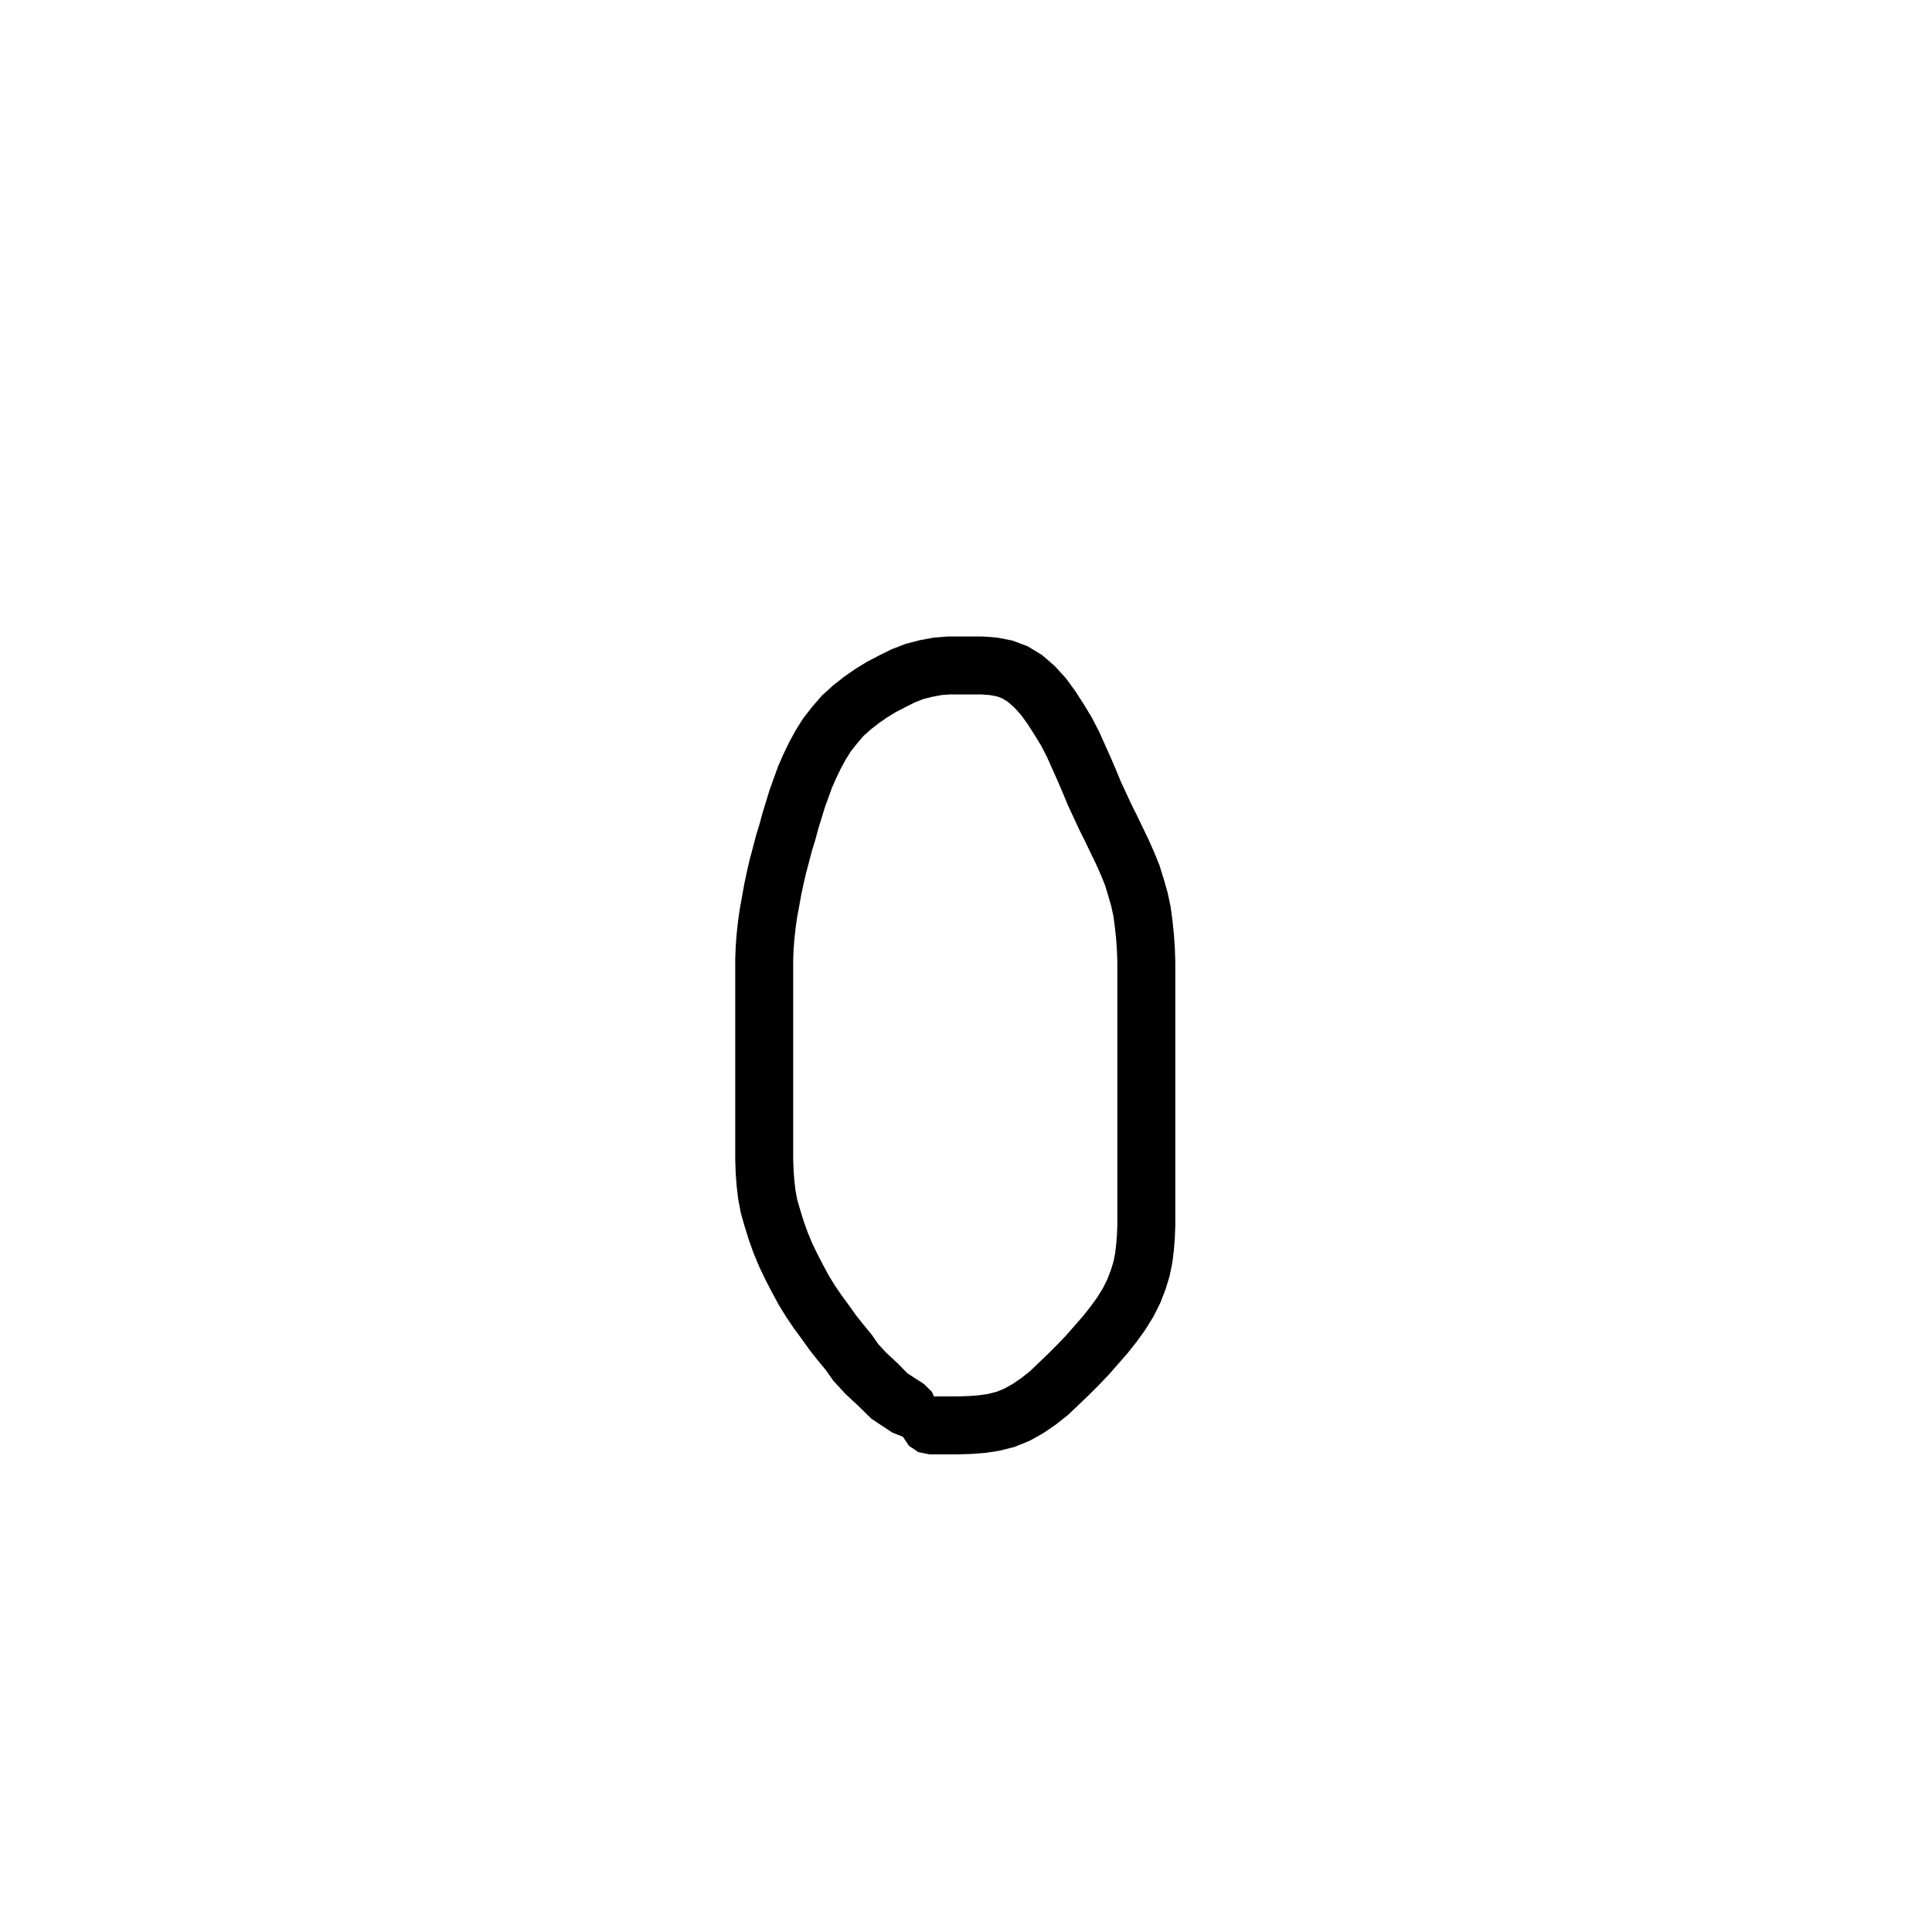
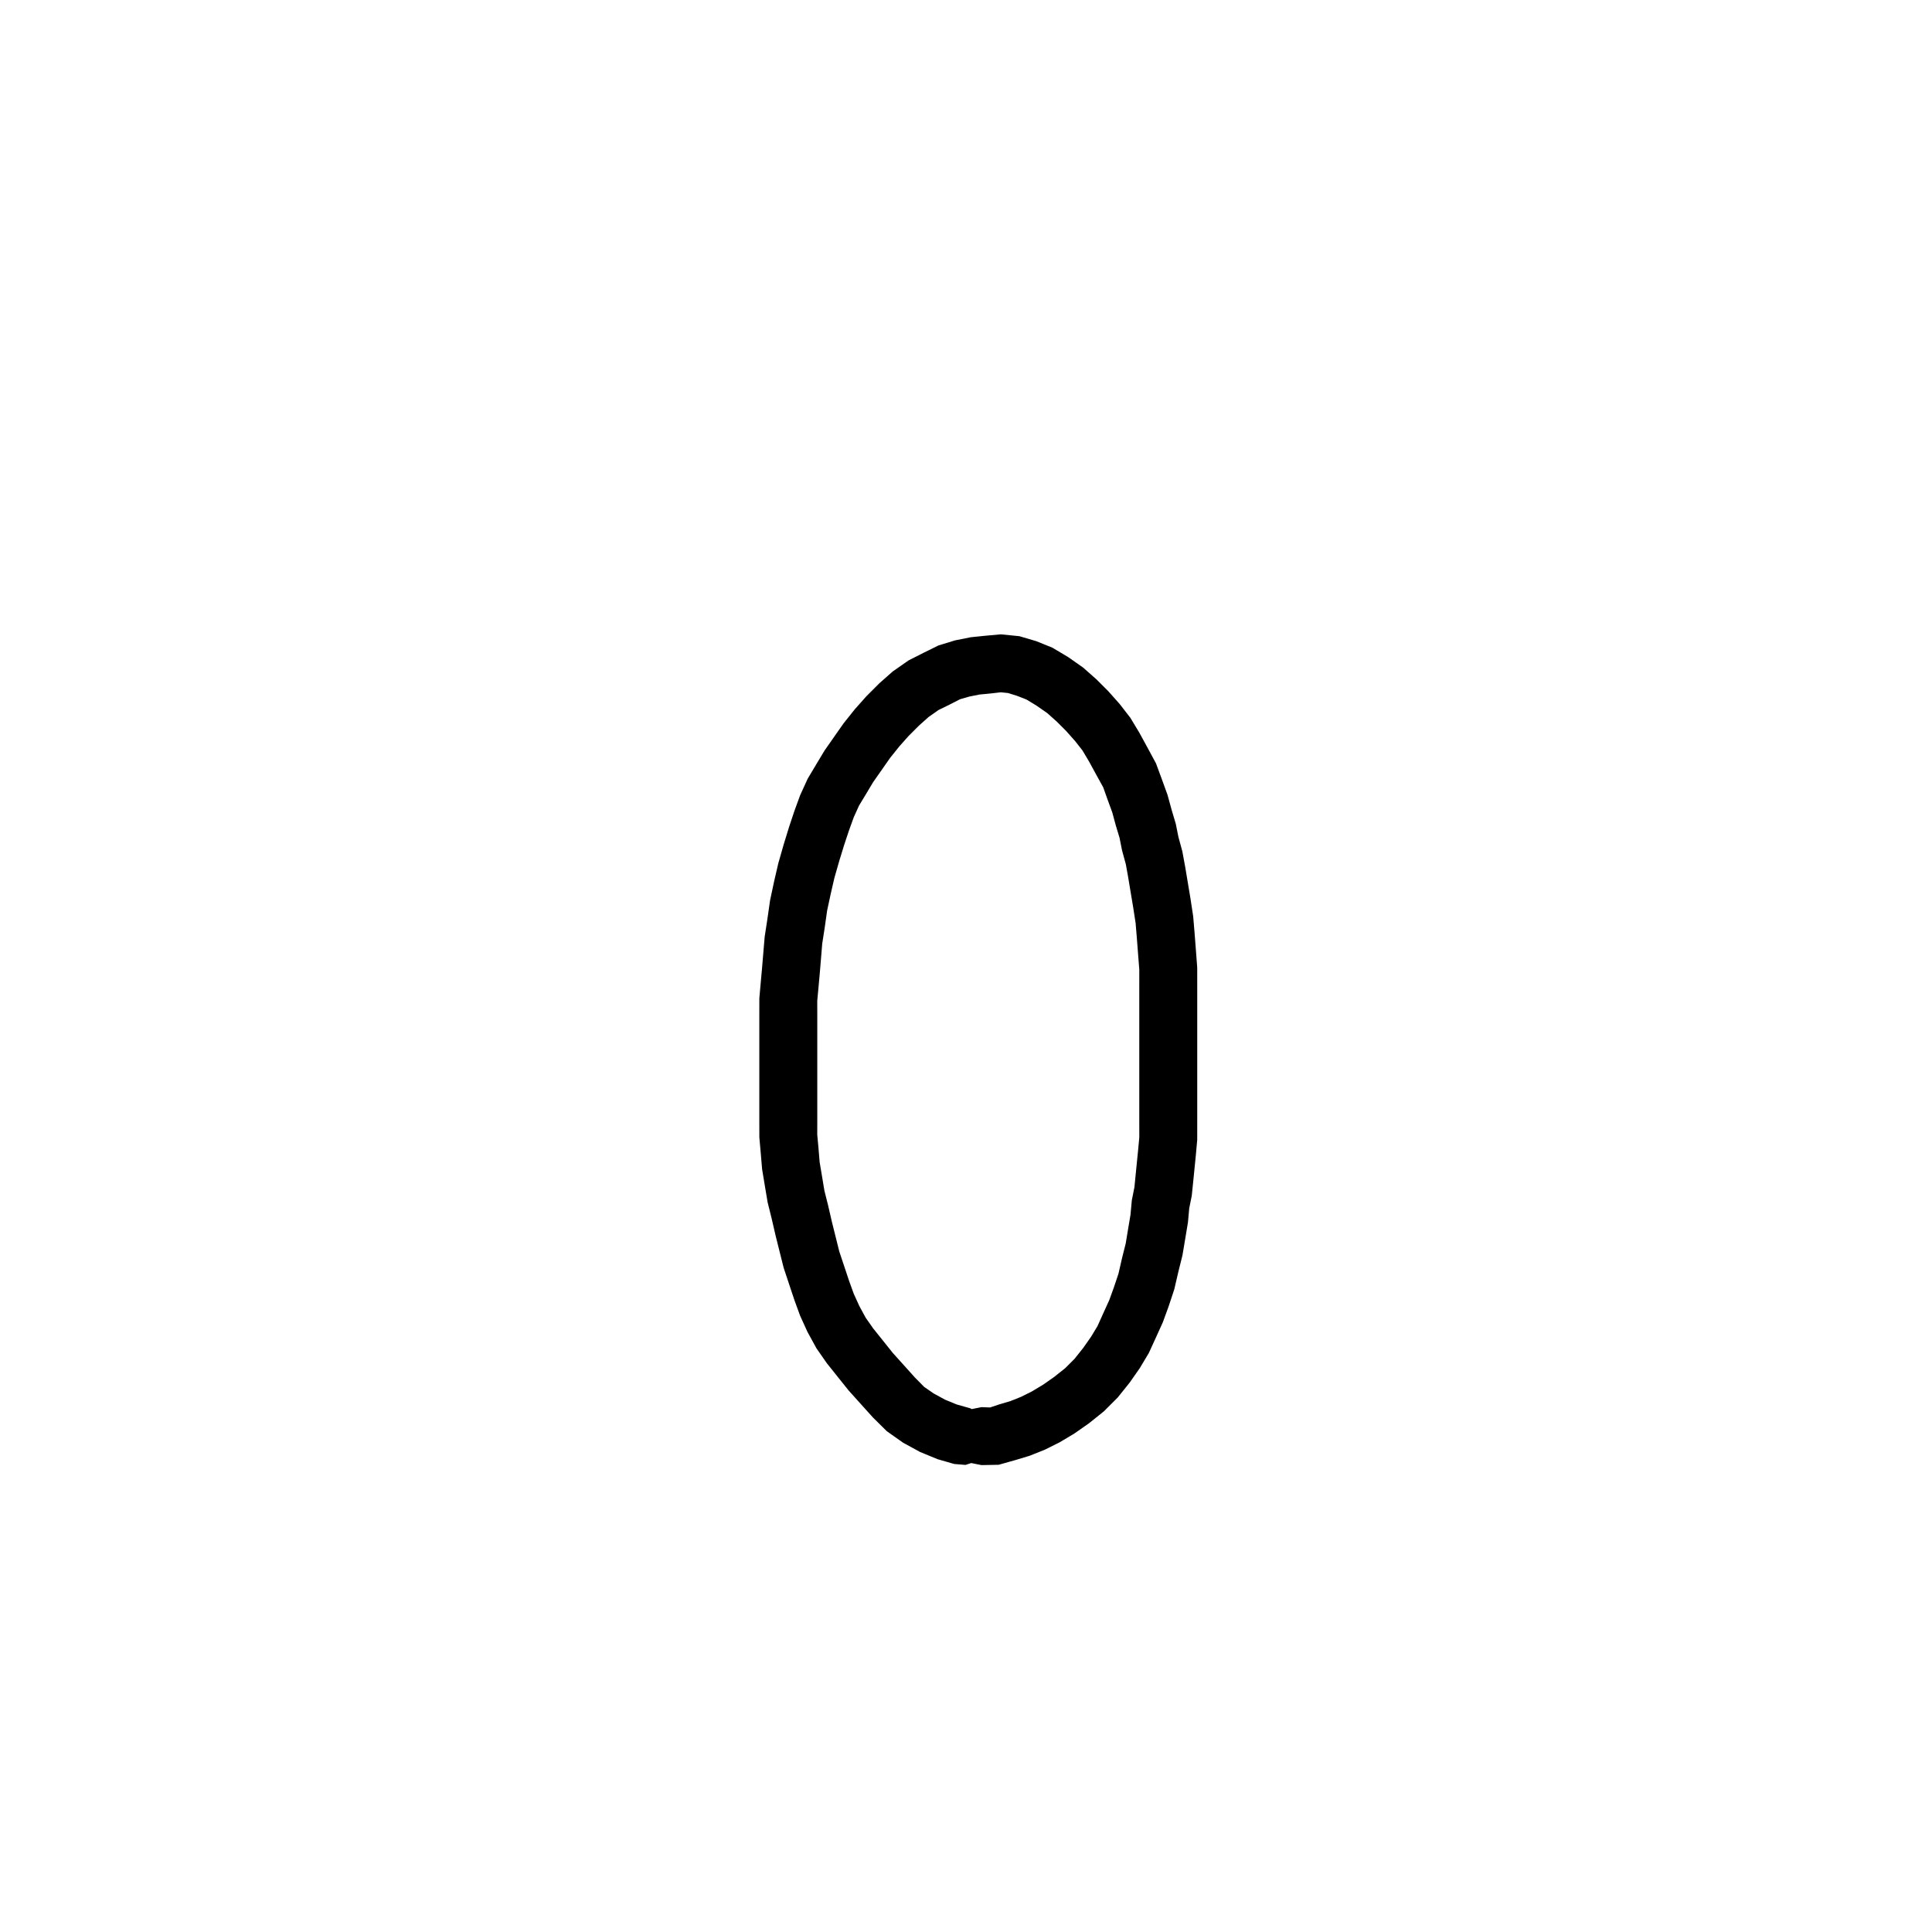
<svg xmlns="http://www.w3.org/2000/svg" viewBox="0 0 300 300" width="300" height="300">
-   <path d="M 143.463 214.9 L 140.891 213.239 L 139.455 211.759 L 137.649 210.085 L 136.353 208.688 L 135.381 207.275 L 134.033 205.637 L 132.867 204.167 L 131.779 202.629 L 130.672 201.132 L 129.645 199.622 L 128.698 198.085 L 127.846 196.498 L 126.958 194.788 L 126.106 193.026 L 125.398 191.313 L 124.802 189.644 L 124.246 187.847 L 123.779 186.232 L 123.516 184.795 L 123.347 183.311 L 123.227 181.688 L 123.166 179.988 L 123.167 178.133 L 123.167 176.2 L 123.167 174.2 L 123.167 172.267 L 123.167 170.467 L 123.167 168.667 L 123.167 166.867 L 123.167 165 L 123.167 163.133 L 123.167 161.267 L 123.167 159.467 L 123.167 157.667 L 123.167 155.933 L 123.167 154.2 L 123.167 152.467 L 123.167 150.733 L 123.166 149.018 L 123.226 147.459 L 123.347 145.882 L 123.532 144.158 L 123.774 142.46 L 124.094 140.738 L 124.416 138.934 L 124.793 137.176 L 125.166 135.558 L 125.617 133.883 L 126.063 132.159 L 126.59 130.447 L 127.057 128.714 L 127.568 127.057 L 128.069 125.423 L 128.634 123.858 L 129.178 122.338 L 129.822 120.881 L 130.542 119.378 L 131.287 118.001 L 132.083 116.719 L 133.076 115.458 L 134.088 114.276 L 135.163 113.311 L 136.475 112.285 L 137.792 111.369 L 139.073 110.589 L 140.577 109.809 L 142.087 109.049 L 143.374 108.552 L 144.776 108.193 L 146.189 107.928 L 147.506 107.83 L 149.067 107.833 L 150.8 107.833 L 152.36 107.83 L 153.666 107.926 L 154.787 108.133 L 155.622 108.442 L 156.472 108.962 L 157.456 109.819 L 158.514 110.979 L 159.554 112.41 L 160.651 114.118 L 161.676 115.803 L 162.548 117.49 L 163.36 119.307 L 164.212 121.207 L 164.986 123.013 L 165.812 125.007 L 166.718 126.962 L 167.612 128.886 L 168.493 130.649 L 169.345 132.419 L 170.183 134.157 L 170.927 135.83 L 171.562 137.38 L 172.088 139.086 L 172.568 140.758 L 172.899 142.298 L 173.131 144.064 L 173.317 145.853 L 173.439 147.632 L 173.501 149.412 L 173.5 151.2 L 173.5 153 L 173.5 154.867 L 173.5 156.667 L 173.5 158.467 L 173.5 160.333 L 173.5 162.2 L 173.5 164 L 173.5 165.867 L 173.5 167.733 L 173.5 169.6 L 173.5 171.4 L 173.5 173.267 L 173.5 175.2 L 173.5 177.133 L 173.5 179.133 L 173.5 181.2 L 173.5 183.2 L 173.5 185.067 L 173.5 186.933 L 173.5 188.667 L 173.501 190.243 L 173.441 191.73 L 173.322 193.219 L 173.157 194.622 L 172.906 195.888 L 172.481 197.261 L 171.951 198.646 L 171.27 200.008 L 170.389 201.437 L 169.342 202.888 L 168.21 204.319 L 166.88 205.837 L 165.547 207.362 L 164.183 208.787 L 162.72 210.25 L 161.224 211.68 L 159.914 212.938 L 158.602 213.974 L 157.229 214.909 L 155.984 215.611 L 154.734 216.123 L 153.384 216.454 L 151.96 216.662 L 150.493 216.773 L 148.655 216.834 L 146.889 216.833 L 144.333 216.833 L 142.611 217.176 L 141.151 218.151 L 140.176 219.611 L 139.833 221.333 L 140.176 223.055 L 141.151 224.515 L 142.611 225.491 L 144.333 225.833 L 146.889 225.833 L 148.811 225.833 L 150.974 225.76 L 152.973 225.605 L 155.149 225.279 L 157.533 224.677 L 159.883 223.722 L 161.971 222.558 L 163.931 221.226 L 165.819 219.729 L 167.442 218.187 L 169.013 216.683 L 170.617 215.08 L 172.187 213.438 L 173.653 211.763 L 175.124 210.081 L 176.525 208.312 L 177.878 206.429 L 179.13 204.392 L 180.182 202.287 L 180.986 200.205 L 181.627 198.112 L 182.043 196.044 L 182.278 194.114 L 182.425 192.27 L 182.499 190.423 L 182.5 188.667 L 182.5 186.933 L 182.5 185.067 L 182.5 183.2 L 182.5 181.2 L 182.5 179.133 L 182.5 177.133 L 182.5 175.2 L 182.5 173.267 L 182.5 171.4 L 182.5 169.6 L 182.5 167.733 L 182.5 165.867 L 182.5 164 L 182.5 162.2 L 182.5 160.333 L 182.5 158.467 L 182.5 156.667 L 182.5 154.867 L 182.5 153 L 182.5 151.2 L 182.499 149.254 L 182.427 147.168 L 182.283 145.08 L 182.069 143.003 L 181.768 140.769 L 181.299 138.575 L 180.712 136.514 L 180.038 134.353 L 179.207 132.303 L 178.35 130.376 L 177.455 128.514 L 176.573 126.685 L 175.721 124.981 L 174.882 123.172 L 174.054 121.393 L 173.281 119.52 L 172.454 117.593 L 171.573 115.626 L 170.652 113.577 L 169.524 111.397 L 168.283 109.348 L 166.979 107.323 L 165.486 105.288 L 163.744 103.381 L 161.794 101.705 L 159.578 100.358 L 157.213 99.467 L 154.867 99.007 L 152.706 98.837 L 150.8 98.833 L 149.067 98.833 L 147.16 98.837 L 145.011 99.005 L 142.824 99.407 L 140.626 99.982 L 138.446 100.818 L 136.489 101.791 L 134.66 102.745 L 132.875 103.831 L 131.125 105.048 L 129.37 106.423 L 127.646 107.991 L 126.124 109.742 L 124.717 111.547 L 123.513 113.466 L 122.525 115.288 L 121.645 117.119 L 120.822 118.995 L 120.166 120.809 L 119.531 122.577 L 118.966 124.41 L 118.41 126.219 L 117.943 127.953 L 117.403 129.708 L 116.916 131.584 L 116.434 133.375 L 116.007 135.224 L 115.584 137.199 L 115.239 139.128 L 114.892 141.007 L 114.601 143.042 L 114.386 145.052 L 114.241 146.941 L 114.167 148.848 L 114.167 150.733 L 114.167 152.467 L 114.167 154.2 L 114.167 155.933 L 114.167 157.667 L 114.167 159.467 L 114.167 161.267 L 114.167 163.133 L 114.167 165 L 114.167 166.867 L 114.167 168.667 L 114.167 170.467 L 114.167 172.267 L 114.167 174.2 L 114.167 176.2 L 114.167 178.133 L 114.167 180.146 L 114.24 182.178 L 114.387 184.156 L 114.617 186.138 L 115.021 188.302 L 115.621 190.419 L 116.264 192.49 L 117.002 194.554 L 117.894 196.707 L 118.908 198.812 L 119.888 200.702 L 120.902 202.582 L 122.089 204.511 L 123.328 206.334 L 124.487 207.904 L 125.667 209.567 L 127.034 211.296 L 128.219 212.725 L 129.381 214.379 L 131.285 216.449 L 133.211 218.241 L 135.331 220.316 L 138.537 222.433 L 140.166 223.089 L 141.922 223.071 L 143.537 222.383 L 144.766 221.129 L 145.422 219.501 L 145.405 217.745 L 144.716 216.129 Z" fill="black" fill-rule="nonzero" />
+   <path d="M 150.643 218.673 L 148.551 218.083 L 146.746 217.339 L 144.975 216.374 L 143.505 215.358 L 142.073 213.905 L 140.351 211.99 L 138.635 210.086 L 137.12 208.189 L 135.606 206.3 L 134.432 204.631 L 133.431 202.788 L 132.571 200.896 L 131.856 198.922 L 131.075 196.577 L 130.326 194.34 L 129.772 192.109 L 129.182 189.75 L 128.582 187.15 L 128.012 184.882 L 127.645 182.66 L 127.272 180.442 L 127.089 178.21 L 126.902 176.196 L 126.906 174.2 L 126.906 172 L 126.906 170 L 126.906 168 L 126.906 166 L 126.906 164 L 126.906 161.8 L 126.906 159.6 L 126.906 157.4 L 126.902 155.404 L 127.088 153.407 L 127.289 151.19 L 127.491 148.774 L 127.674 146.536 L 128.058 144.059 L 128.436 141.391 L 128.999 138.776 L 129.562 136.329 L 130.321 133.678 L 131.092 131.171 L 131.856 128.878 L 132.571 126.904 L 133.392 125.088 L 134.465 123.315 L 135.579 121.452 L 136.893 119.581 L 138.206 117.7 L 139.648 115.899 L 141.078 114.29 L 142.696 112.672 L 144.195 111.332 L 145.721 110.259 L 147.419 109.425 L 149.078 108.578 L 150.498 108.166 L 152.074 107.85 L 153.854 107.678 L 155.406 107.5 L 156.524 107.613 L 157.92 108.047 L 159.394 108.625 L 160.954 109.573 L 162.618 110.732 L 164.122 112.077 L 165.529 113.484 L 166.949 115.081 L 168.092 116.541 L 169.099 118.233 L 170.256 120.355 L 171.31 122.262 L 171.977 124.138 L 172.718 126.164 L 173.279 128.236 L 173.841 130.091 L 174.229 132.042 L 174.818 134.197 L 175.173 136.171 L 175.567 138.54 L 175.963 140.911 L 176.338 143.336 L 176.521 145.559 L 176.72 148.145 L 176.909 150.567 L 176.906 153.2 L 176.906 156 L 176.906 159 L 176.906 161.8 L 176.906 164.6 L 176.906 167.2 L 176.906 169.8 L 176.906 172.2 L 176.906 174.6 L 176.911 176.596 L 176.727 178.573 L 176.529 180.552 L 176.329 182.552 L 176.156 184.332 L 175.751 186.364 L 175.544 188.618 L 175.167 190.86 L 174.801 193.082 L 174.231 195.35 L 173.673 197.787 L 172.956 199.922 L 172.241 201.896 L 171.31 203.938 L 170.42 205.912 L 169.433 207.548 L 168.206 209.3 L 166.853 210.999 L 165.406 212.446 L 163.706 213.8 L 161.954 215.027 L 160.238 216.057 L 158.56 216.896 L 156.92 217.553 L 155.113 218.09 L 153.739 218.55 L 152.406 218.5 L 150.684 218.843 L 149.224 219.818 L 148.249 221.278 L 147.906 223 L 148.249 224.722 L 149.224 226.182 L 150.684 227.157 L 152.406 227.5 L 155.074 227.45 L 157.699 226.71 L 159.893 226.047 L 162.253 225.104 L 164.575 223.943 L 166.859 222.573 L 169.106 221 L 171.407 219.154 L 173.56 217.001 L 175.406 214.7 L 176.979 212.452 L 178.392 210.088 L 179.503 207.662 L 180.571 205.304 L 181.456 202.878 L 182.34 200.213 L 182.982 197.45 L 183.612 194.918 L 184.045 192.34 L 184.468 189.782 L 184.661 187.636 L 185.056 185.668 L 185.284 183.448 L 185.484 181.448 L 185.686 179.427 L 185.902 177.004 L 185.906 174.6 L 185.906 172.2 L 185.906 169.8 L 185.906 167.2 L 185.906 164.6 L 185.906 161.8 L 185.906 159 L 185.906 156 L 185.906 153.2 L 185.903 150.233 L 185.693 147.455 L 185.492 144.841 L 185.274 142.264 L 184.85 139.489 L 184.445 137.06 L 184.04 134.629 L 183.594 132.203 L 182.984 129.958 L 182.572 127.909 L 181.933 125.764 L 181.294 123.436 L 180.435 121.062 L 179.503 118.538 L 178.157 116.045 L 176.913 113.767 L 175.52 111.459 L 173.863 109.319 L 172.083 107.316 L 170.29 105.523 L 168.195 103.668 L 165.859 102.027 L 163.419 100.575 L 160.893 99.553 L 158.289 98.787 L 155.406 98.5 L 152.958 98.722 L 150.739 98.95 L 148.315 99.434 L 145.735 100.222 L 143.394 101.375 L 141.091 102.541 L 138.618 104.268 L 136.516 106.128 L 134.535 108.11 L 132.764 110.101 L 131.006 112.3 L 129.52 114.419 L 128.033 116.548 L 126.748 118.685 L 125.42 120.912 L 124.241 123.496 L 123.356 125.922 L 122.52 128.429 L 121.692 131.122 L 120.85 134.071 L 120.213 136.824 L 119.576 139.809 L 119.155 142.741 L 118.738 145.464 L 118.522 148.026 L 118.323 150.41 L 118.125 152.593 L 117.911 154.996 L 117.906 157.4 L 117.906 159.6 L 117.906 161.8 L 117.906 164 L 117.906 166 L 117.906 168 L 117.906 170 L 117.906 172 L 117.906 174.2 L 117.911 176.604 L 118.123 178.99 L 118.341 181.558 L 118.767 184.14 L 119.201 186.718 L 119.831 189.25 L 120.431 191.85 L 121.041 194.291 L 121.686 196.86 L 122.537 199.423 L 123.356 201.878 L 124.241 204.304 L 125.381 206.812 L 126.78 209.369 L 128.406 211.7 L 130.092 213.811 L 131.778 215.914 L 133.661 218.01 L 135.539 220.095 L 137.708 222.242 L 140.238 224.026 L 142.867 225.461 L 145.595 226.584 L 148.17 227.327 L 149.92 227.471 L 151.592 226.934 L 152.931 225.798 L 153.733 224.236 L 153.877 222.486 L 153.34 220.815 L 152.204 219.476 Z" fill="black" fill-rule="nonzero" />
</svg>
